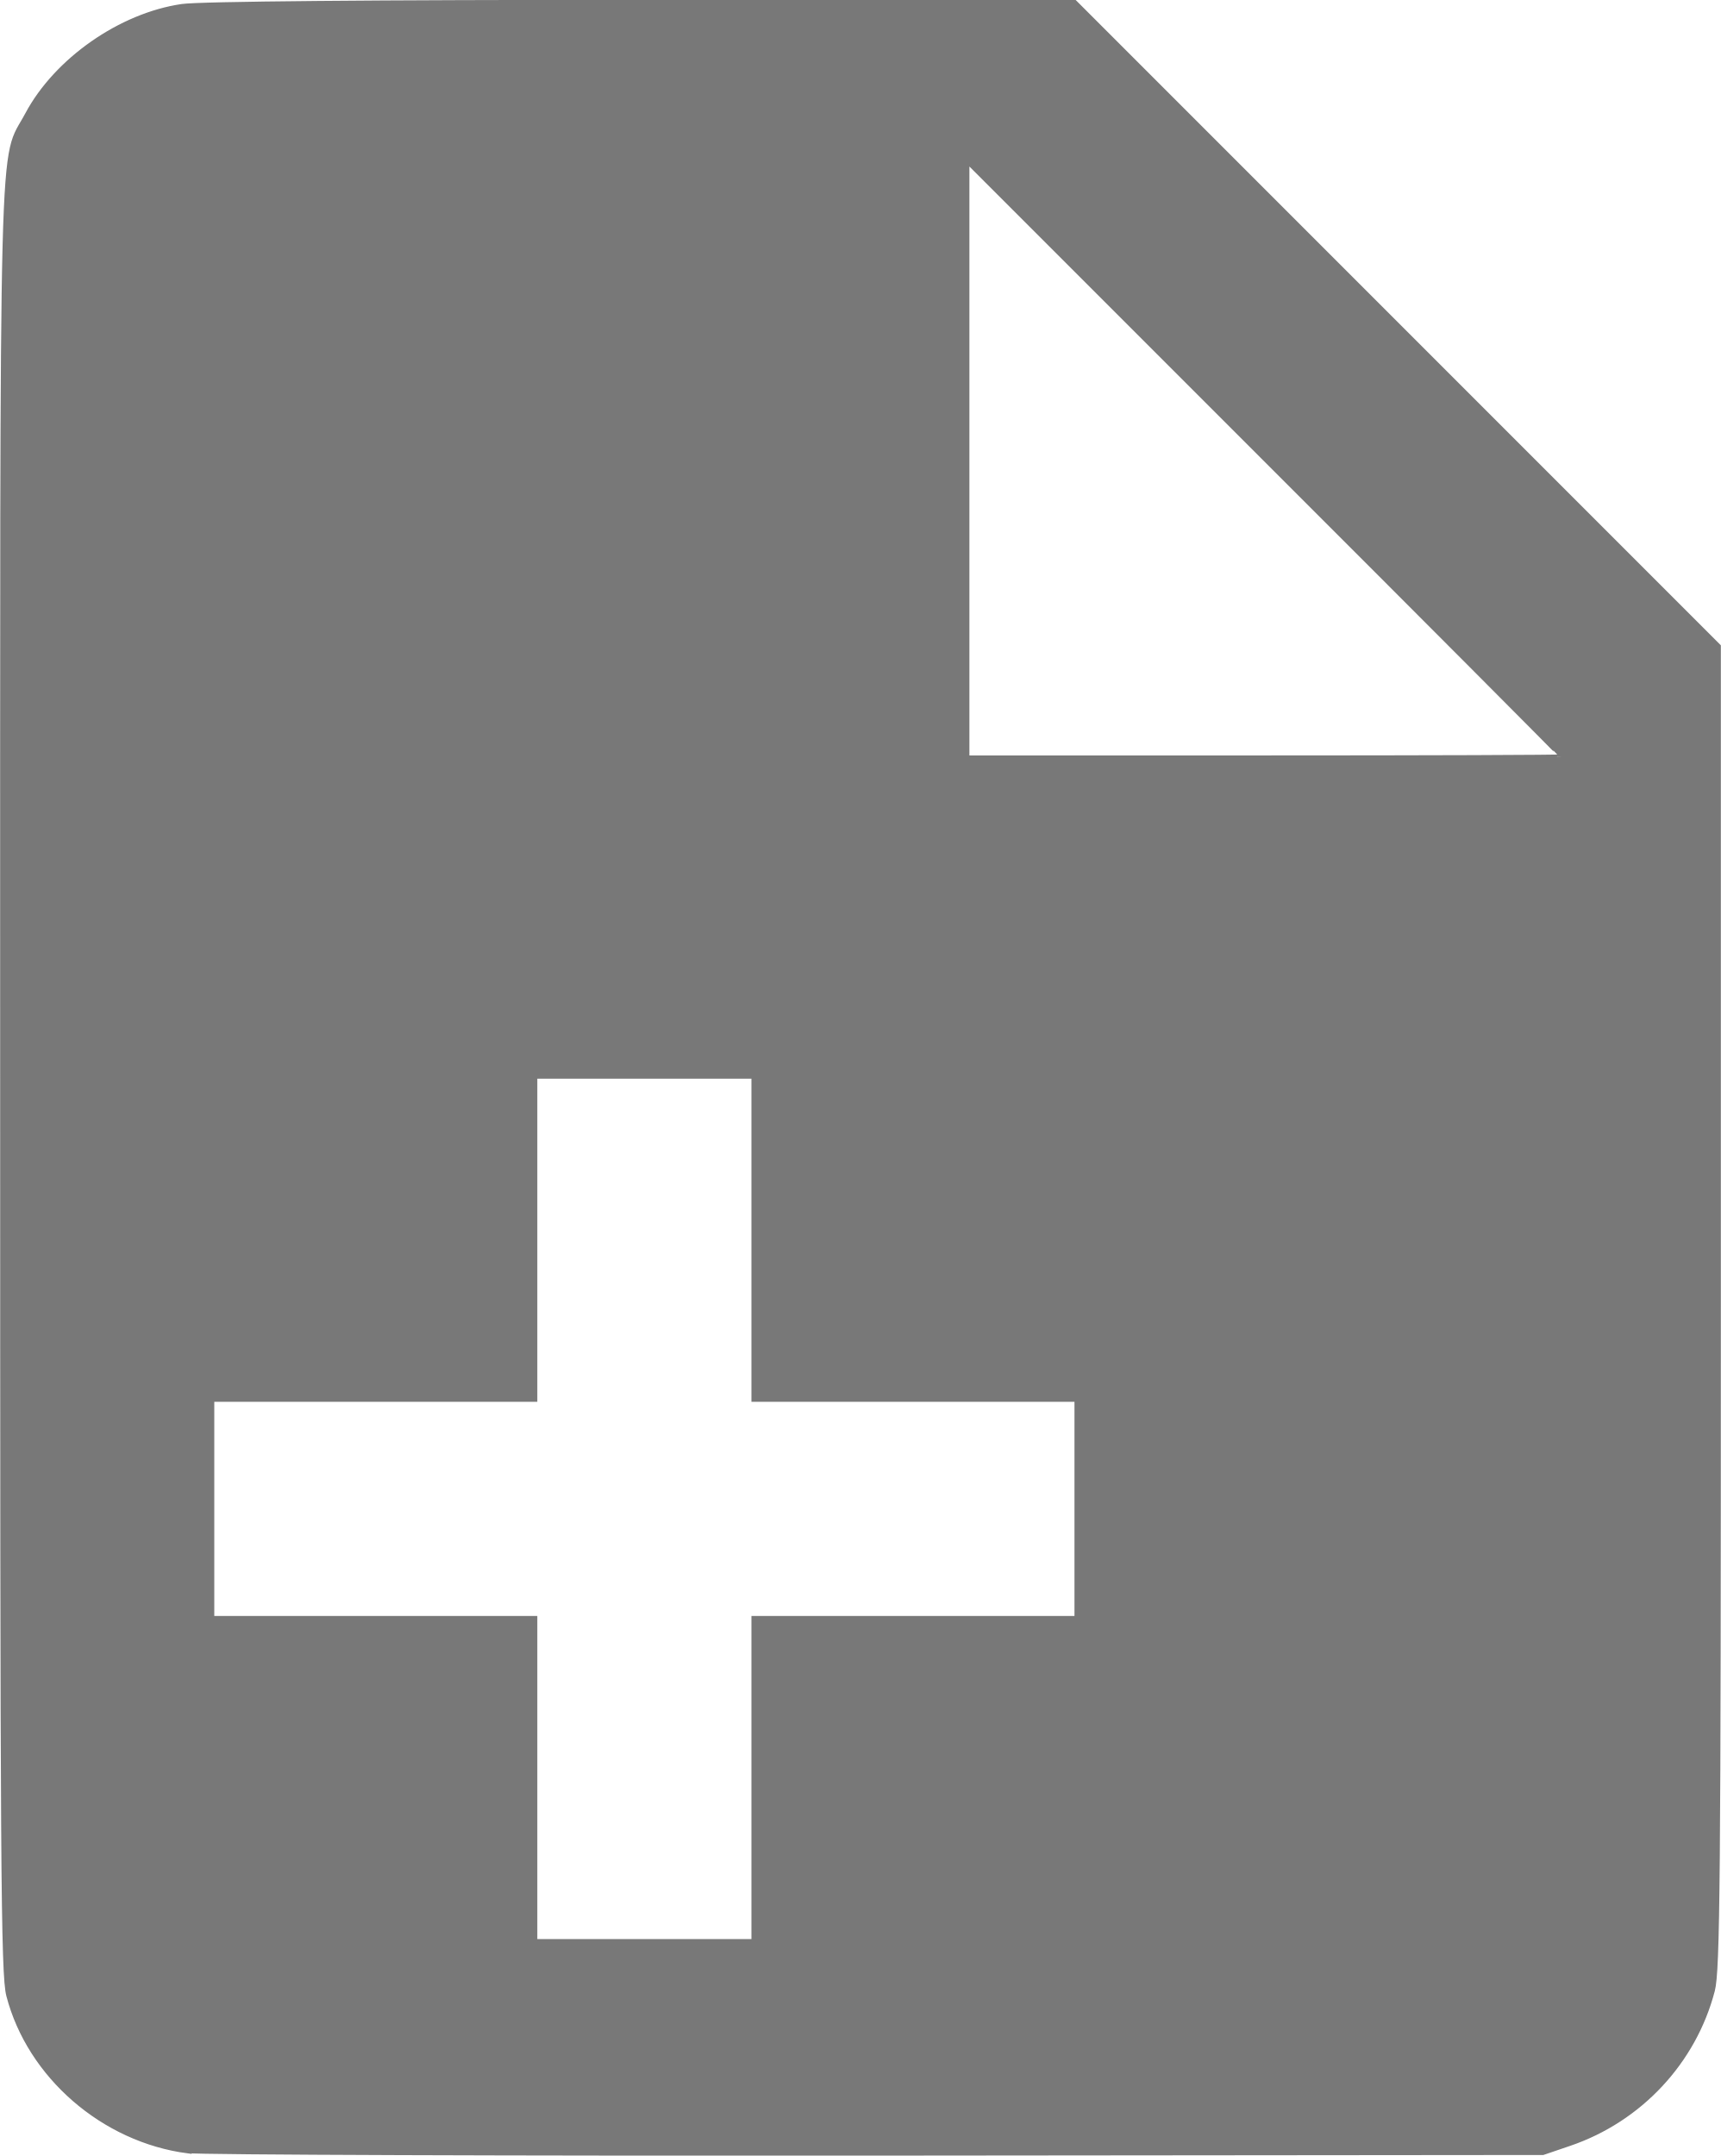
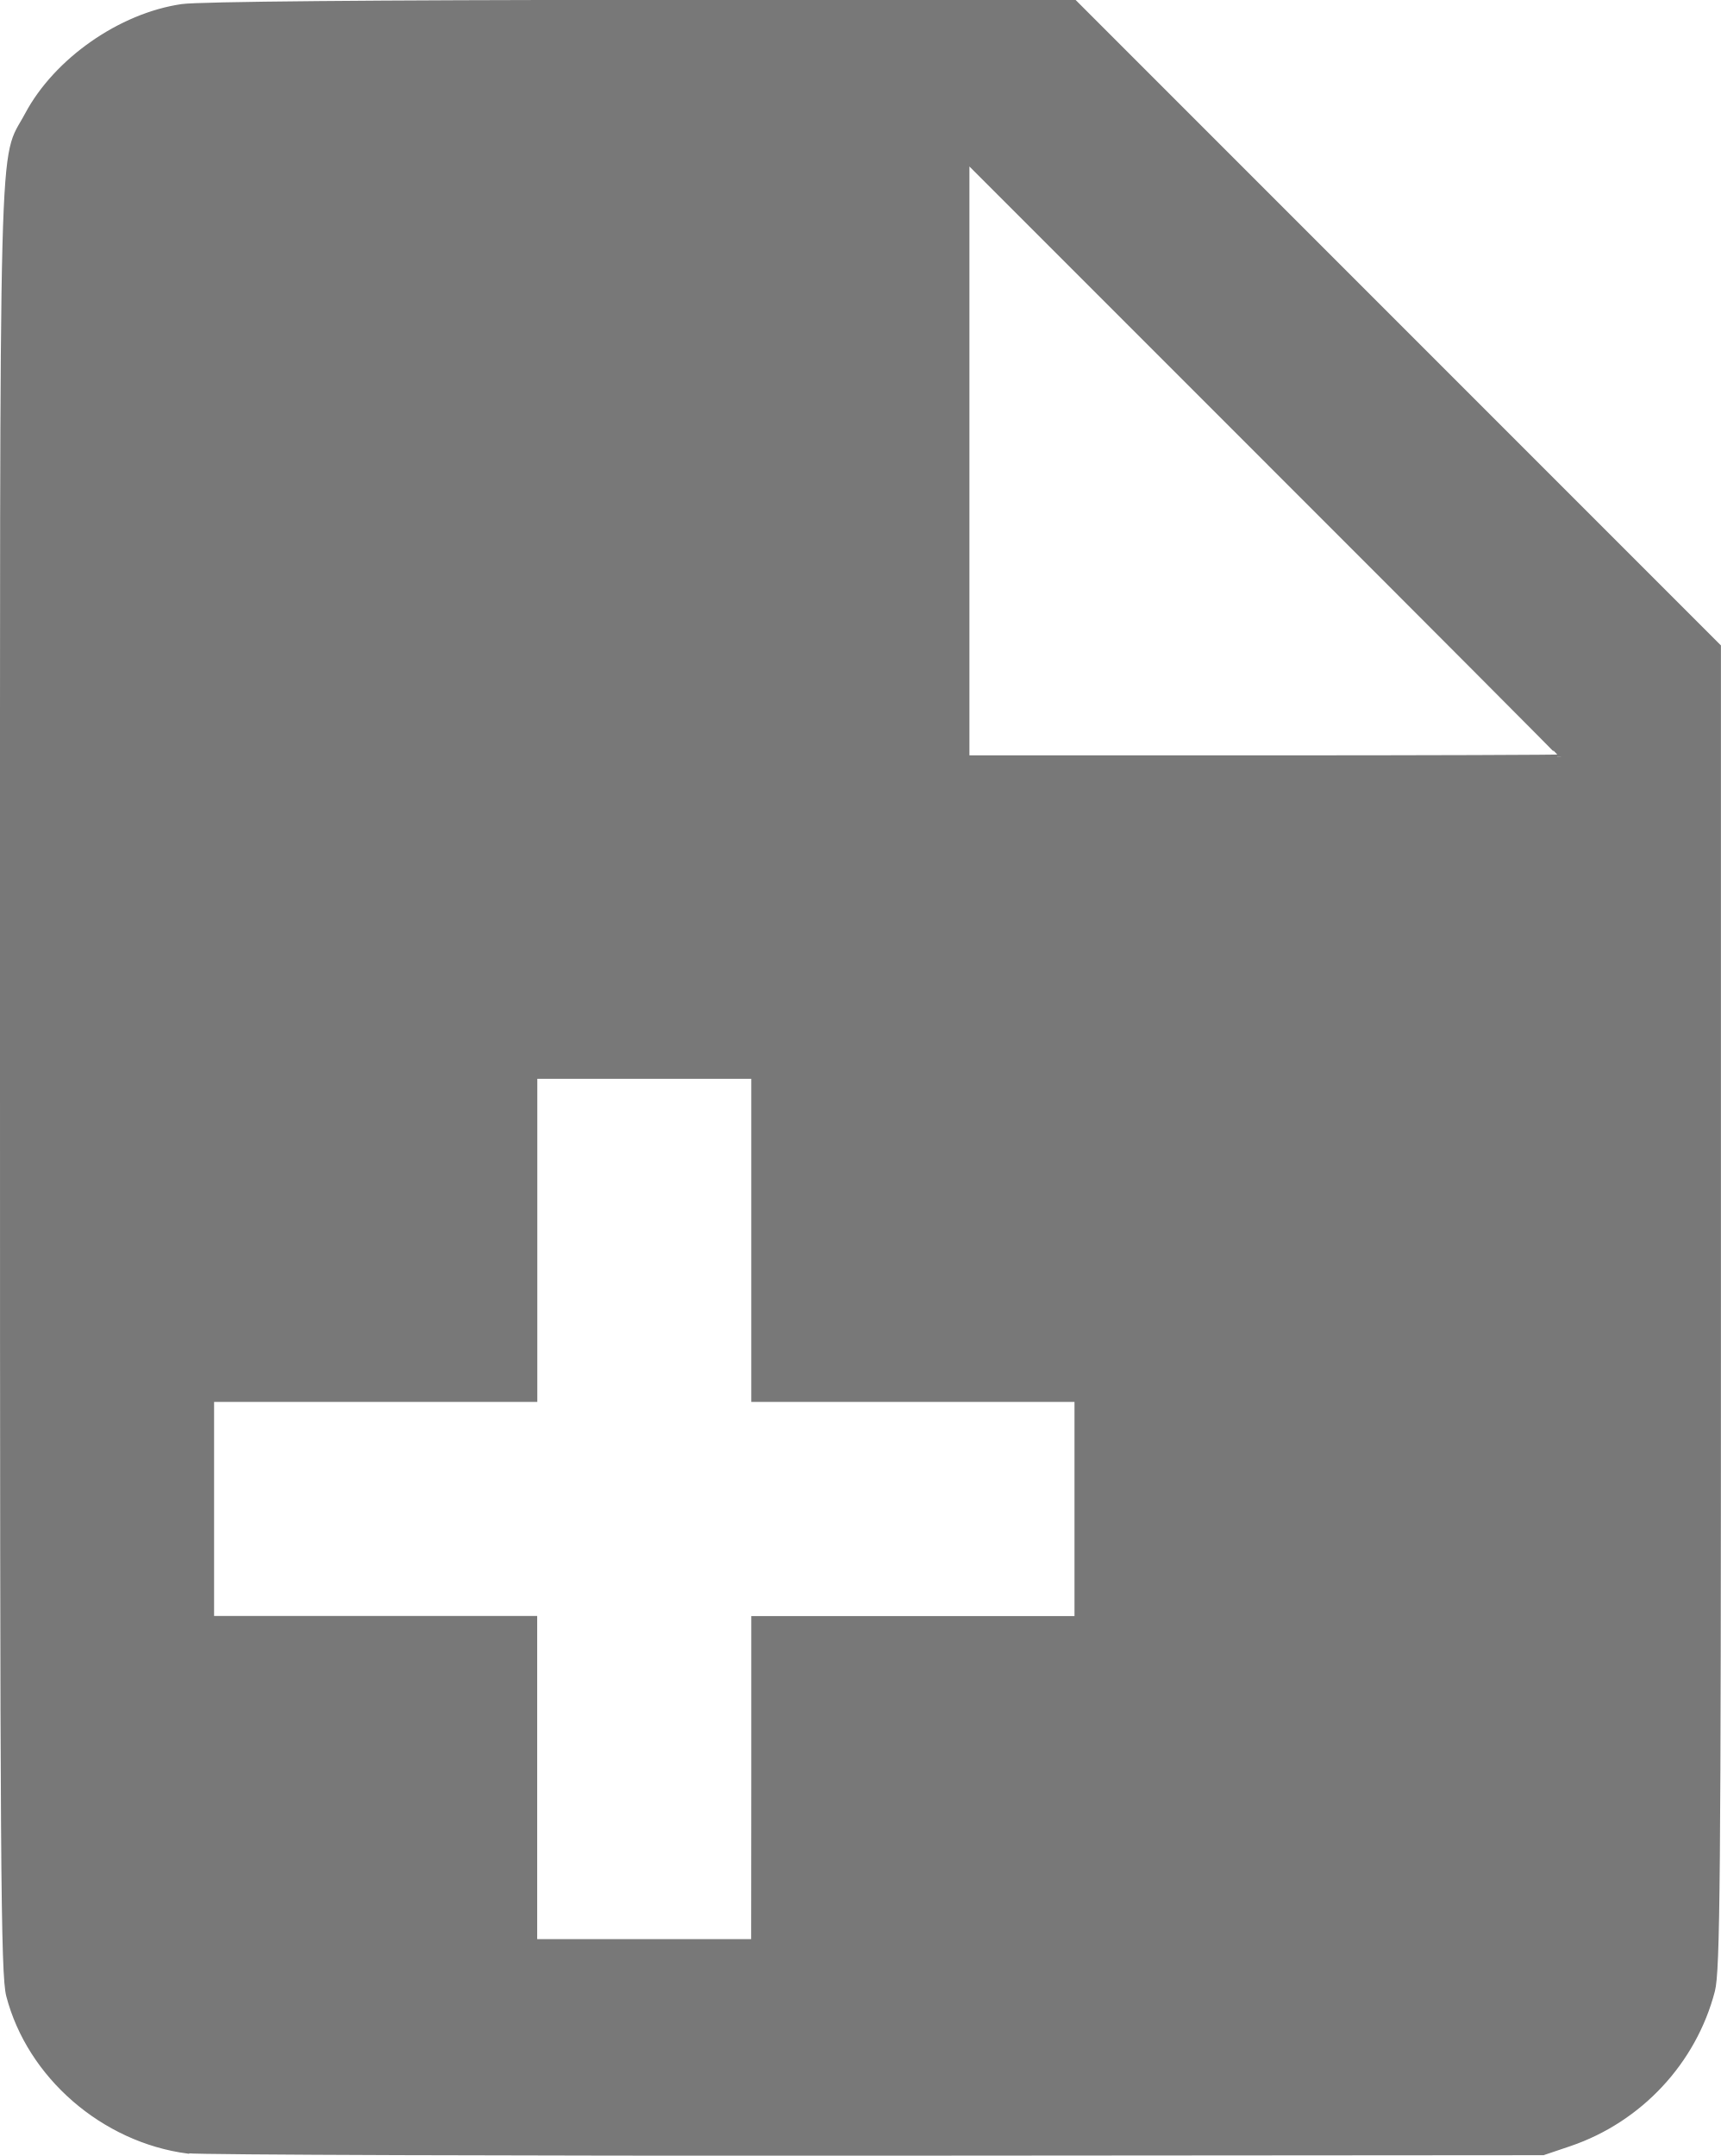
- <svg xmlns="http://www.w3.org/2000/svg" version="1.1" width="11.186" height="14.013" viewBox="0 0 11.186 14.013" id="svg865">
+ <svg xmlns="http://www.w3.org/2000/svg" version="1.1" width="14.38" height="18.013" viewBox="0 0 14.38 18.013" id="svg865">
  <defs id="defs869" />
-   <path style="fill:#787878;fill-opacity:1;stroke:#787878;stroke-width:0.026;stroke-opacity:1" d="m 1.221,13.983 c -0.55,-0.072 -1.031,-0.489 -1.167,-1.013 -0.036,-0.137 -0.04,-0.829 -0.04,-5.96 0,-6.395 -0.012,-5.941 0.162,-6.267 0.188,-0.353 0.607,-0.646 1.007,-0.704 0.114,-0.017 1.243,-0.027 2.993,-0.027 l 2.81,-5.202e-4 2.094,2.094 2.094,2.094 v 4.294 c 0,3.718 -0.005,4.314 -0.039,4.444 -0.121,0.464 -0.473,0.841 -0.931,0.997 l -0.173,0.059 -4.333,0.004 c -2.383,0.002 -4.398,-0.005 -4.478,-0.016 z m 3.677,-2.417 v -1.05 h 1.05 1.05 V 9.807 9.098 h -1.05 -1.05 v -1.05 -1.05 h -0.709 -0.709 v 1.05 1.05 h -1.05 -1.05 v 0.709 0.709 h 1.05 1.05 v 1.05 1.05 h 0.709 0.709 z M 10.149,4.917 c 0,-0.004 -0.868,-0.875 -1.93,-1.936 l -1.93,-1.93 v 1.936 1.936 h 1.93 c 1.061,0 1.93,-0.003 1.93,-0.007 z" id="path873" />
+   <path style="fill:#787878;fill-opacity:1;stroke:#787878;stroke-width:0.034;stroke-opacity:1" d="M 1.569,17.976 C 0.862,17.883 0.244,17.347 0.069,16.674 0.023,16.498 0.017,15.608 0.017,9.012 c 0,-8.22 -0.015,-7.637 0.208,-8.056 0.242,-0.454 0.78,-0.83 1.295,-0.905 0.147,-0.021 1.598,-0.034 3.848,-0.035 l 3.612,-6.688e-4 2.692,2.692 2.692,2.692 v 5.52 c 0,4.78 -0.007,5.546 -0.05,5.713 -0.155,0.596 -0.608,1.082 -1.196,1.282 l -0.222,0.075 -5.57,0.004 c -3.063,0.002 -5.653,-0.007 -5.756,-0.02 z M 6.295,14.869 V 13.519 H 7.646 8.996 V 12.607 11.696 H 7.646 6.295 V 10.346 8.996 H 5.384 4.473 V 10.346 11.696 H 3.123 1.772 v 0.911 0.911 h 1.35 1.35 v 1.35 1.35 h 0.911 0.911 z M 13.046,6.32 c 0,-0.005 -1.116,-1.125 -2.481,-2.489 L 8.084,1.35 v 2.489 2.489 h 2.481 c 1.365,0 2.481,-0.004 2.481,-0.008 z" id="path873" />
</svg>
